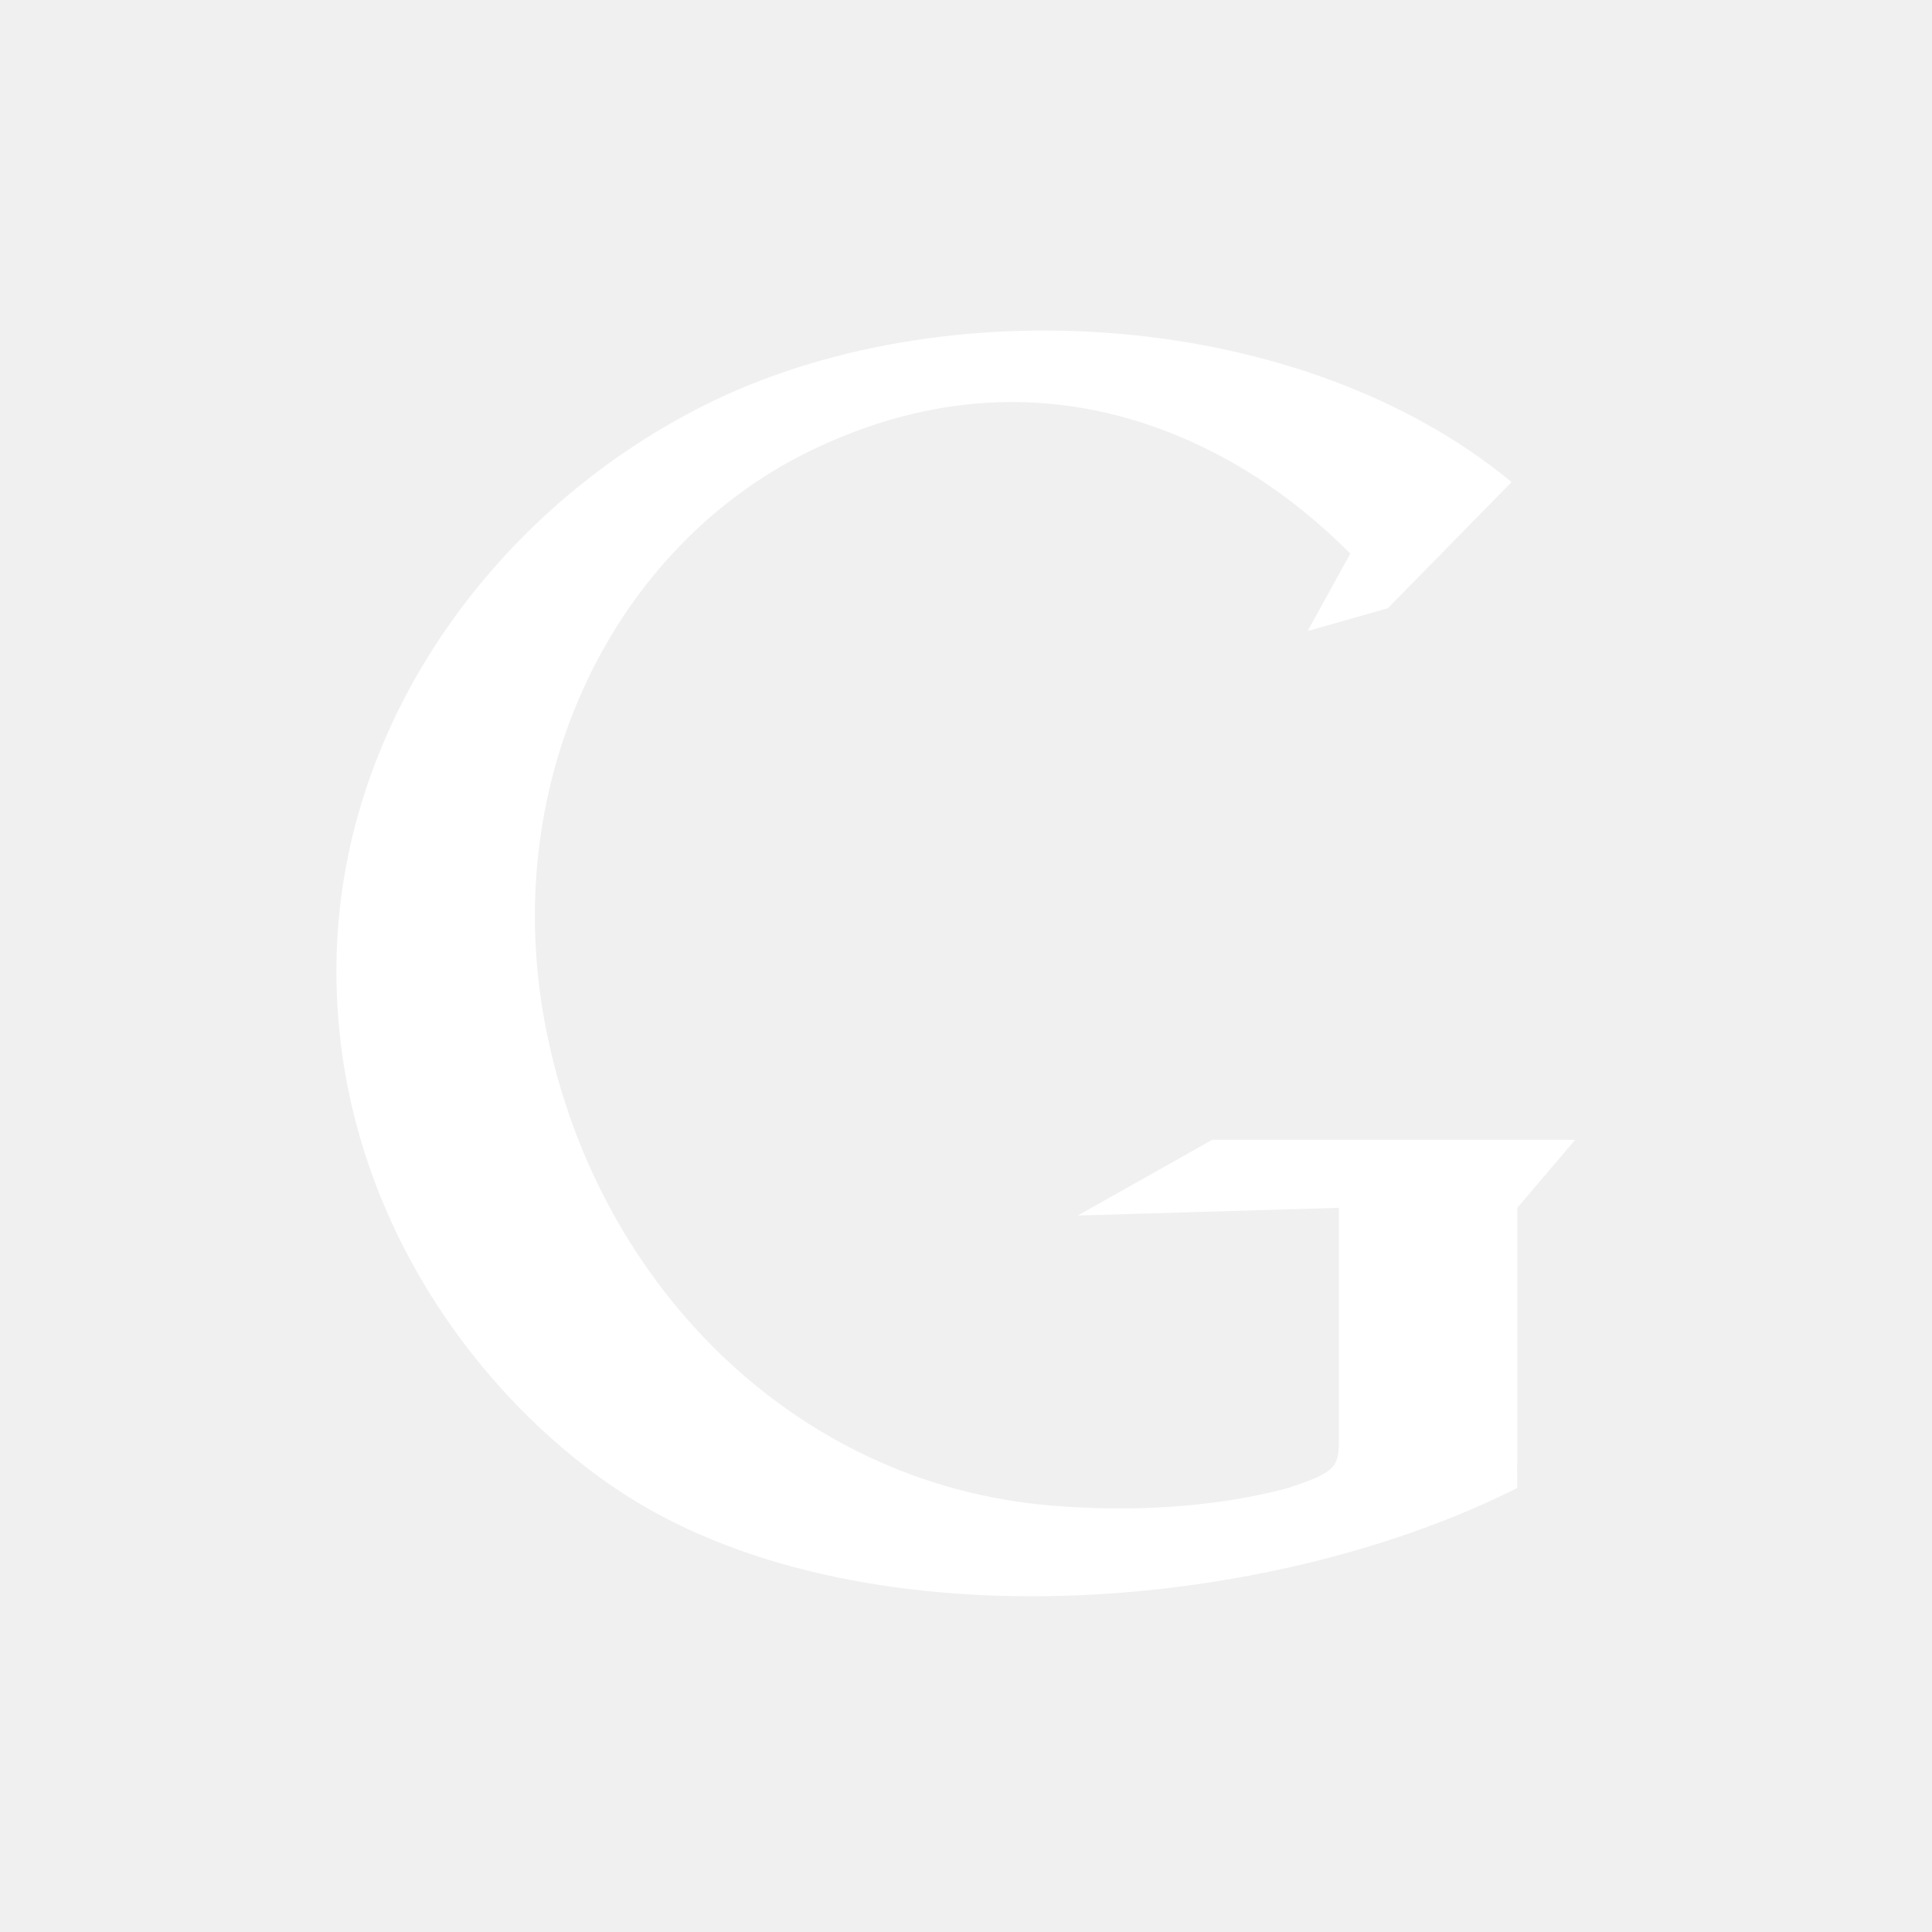
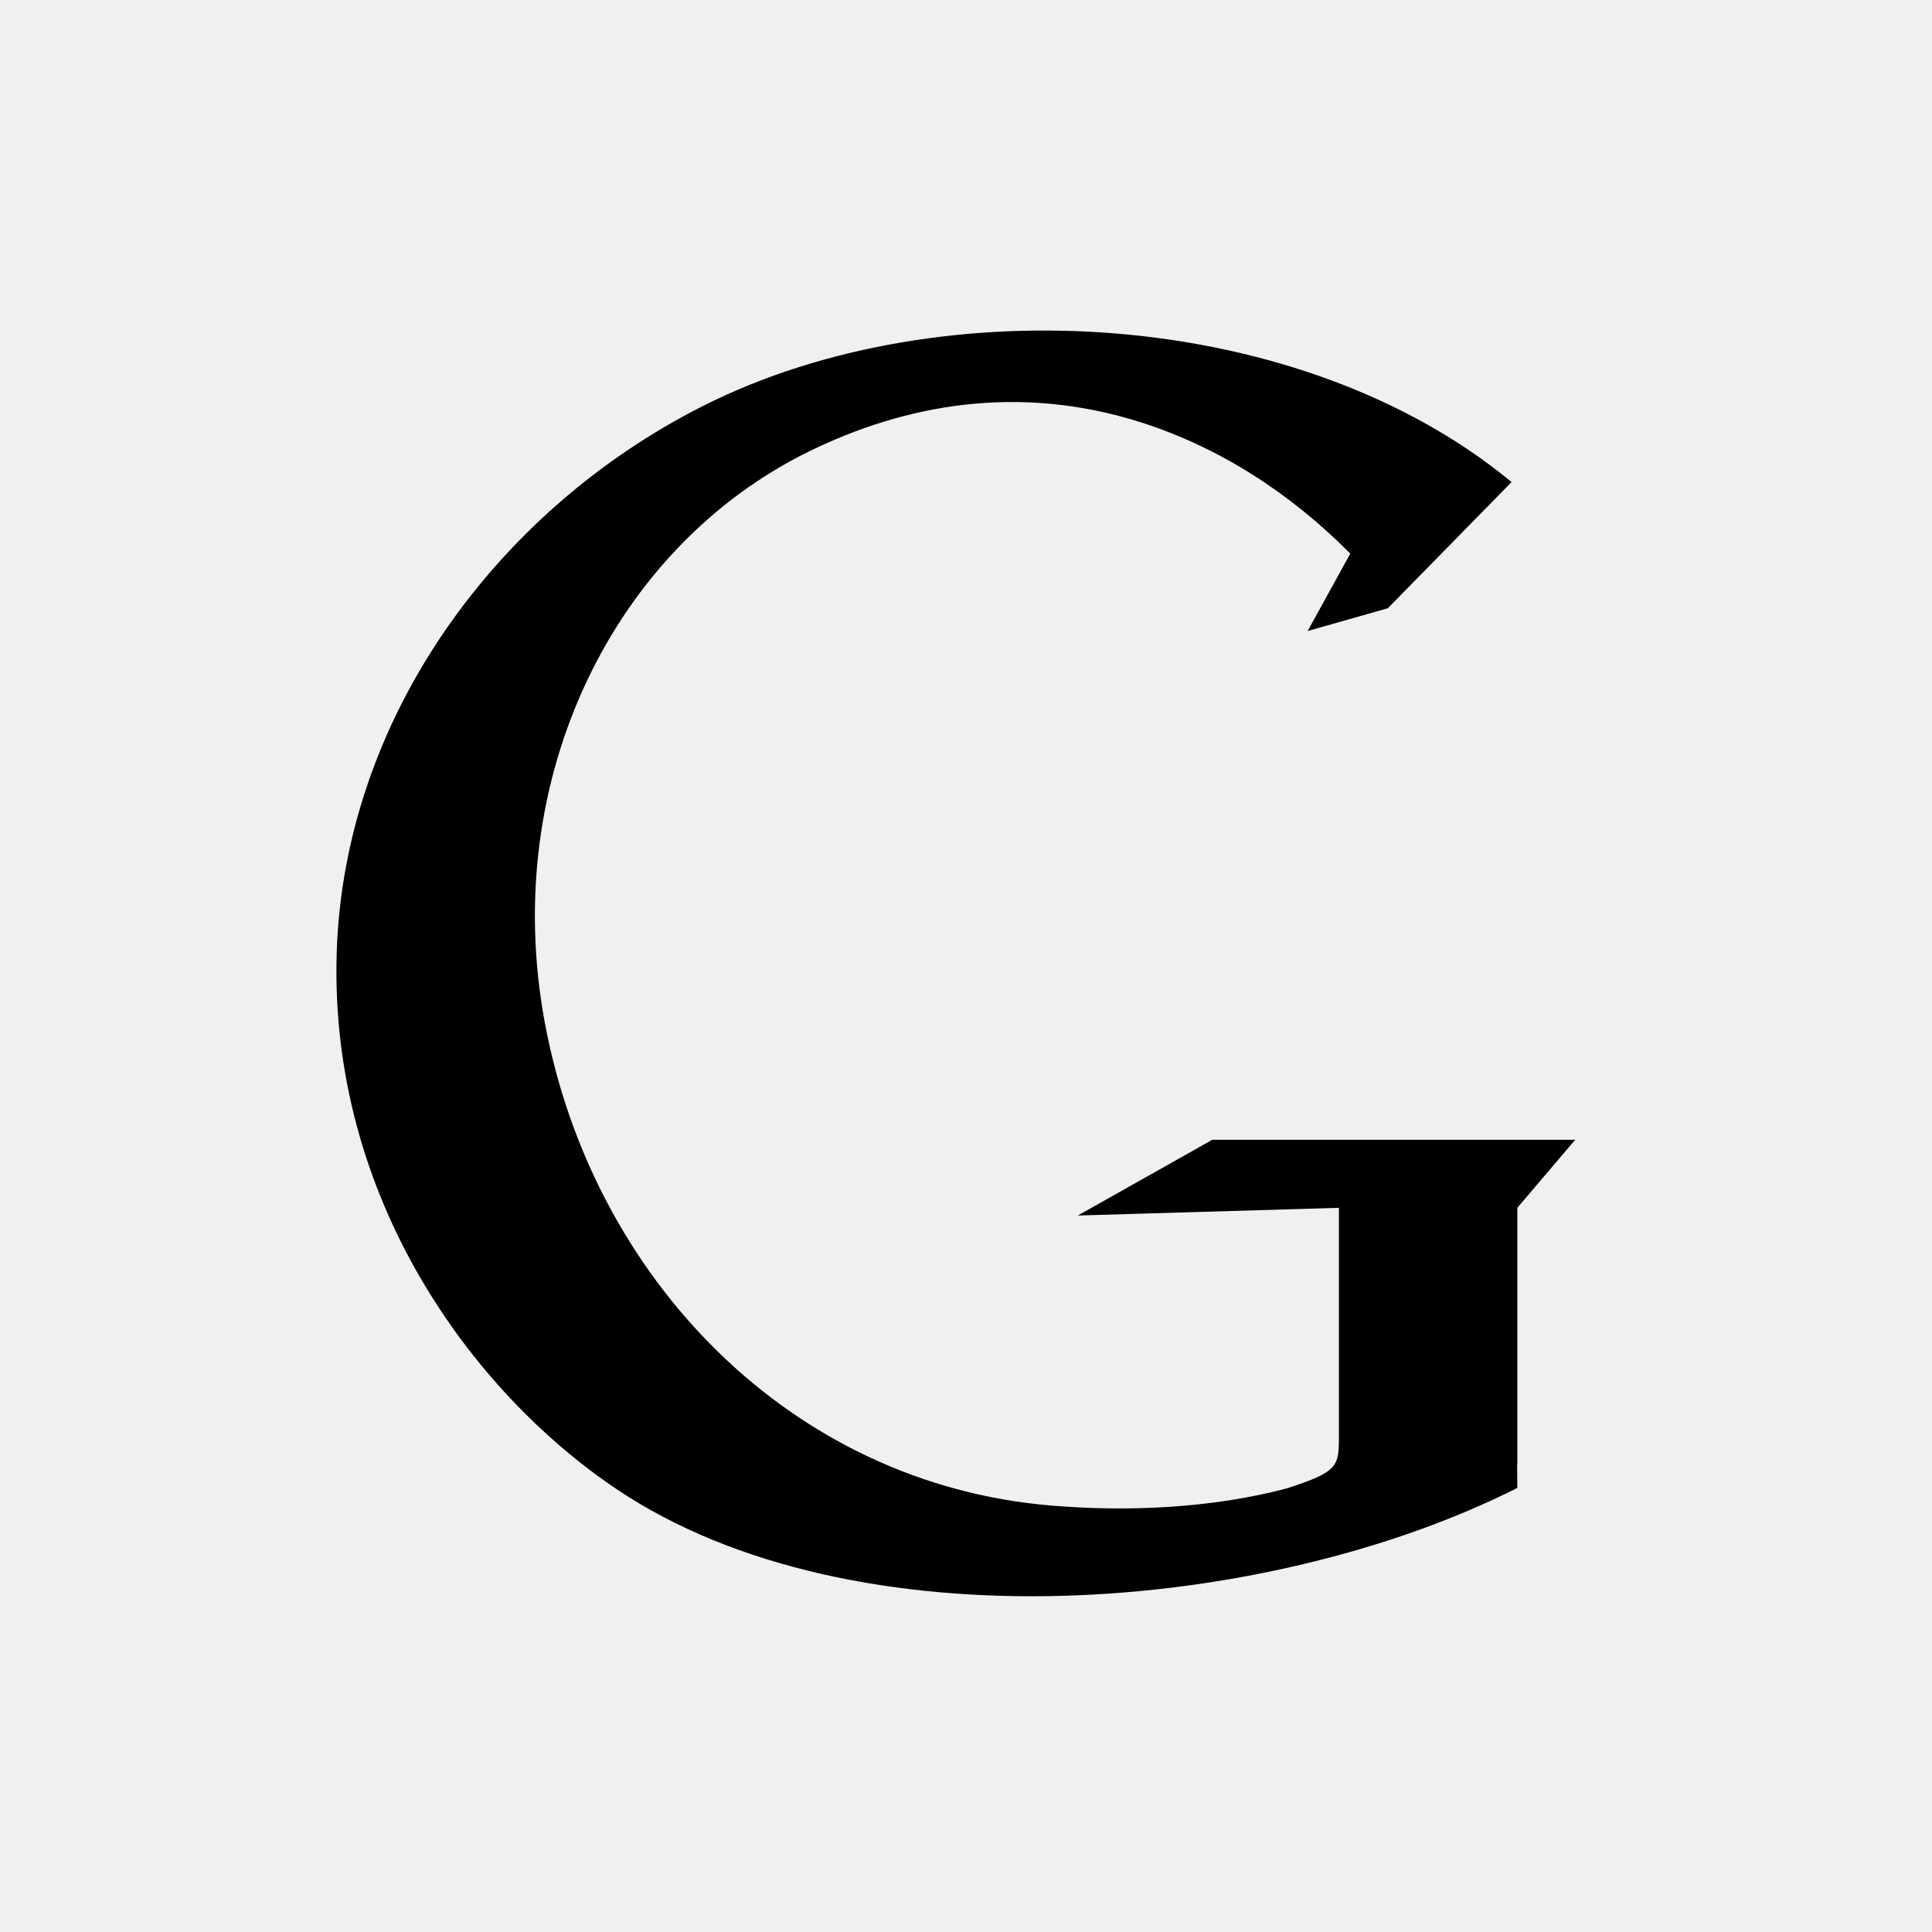
<svg xmlns="http://www.w3.org/2000/svg" version="1.1" x="0px" y="0px" width="85px" height="85px" viewBox="0 0 85 85" enable-background="new 0 0 85 85" xml:space="preserve">
  <g id="Layer_1">
    <g display="none">
-       <rect x="-1862.25" y="-422.56" display="inline" fill="#D1D3D4" width="2945.022" height="577.471" />
+       <rect x="-1862.25" y="-422.56" display="inline" width="2945.022" height="577.471" />
    </g>
-     <path fill="#FFFFFF" d="M47.419,53.478l11.488-0.339v9.96c0,1.412,0.017,1.639-2.314,2.389c-3.275,0.865-6.971,1.035-10.353,0.749   C34.768,65.28,26.025,56.219,23.955,44.913C21.993,34.187,27.047,24.044,35.6,19.859c4.177-2.045,9.186-3.005,14.617-1.271   c3.403,1.093,6.495,3.055,9.19,5.767l-1.875,3.407l3.527-1.002l5.444-5.551c-9.24-7.646-25.087-8.652-35.589-3.341   c-9.132,4.616-15.772,13.785-16.1,24.027c-0.339,10.788,5.924,19.312,12.283,23.601c10.498,7.079,28.697,5.502,39.659-0.033   l-0.008-1.023h0.008V53.139l2.546-2.993H53.335L47.419,53.478z" />
+     <path d="M47.419,53.478l11.488-0.339v9.96c0,1.412,0.017,1.639-2.314,2.389c-3.275,0.865-6.971,1.035-10.353,0.749   C34.768,65.28,26.025,56.219,23.955,44.913C21.993,34.187,27.047,24.044,35.6,19.859c4.177-2.045,9.186-3.005,14.617-1.271   c3.403,1.093,6.495,3.055,9.19,5.767l-1.875,3.407l3.527-1.002l5.444-5.551c-9.24-7.646-25.087-8.652-35.589-3.341   c-9.132,4.616-15.772,13.785-16.1,24.027c-0.339,10.788,5.924,19.312,12.283,23.601c10.498,7.079,28.697,5.502,39.659-0.033   l-0.008-1.023h0.008V53.139l2.546-2.993H53.335L47.419,53.478z" />
  </g>
  <g id="Layer_2">
</g>
</svg>
